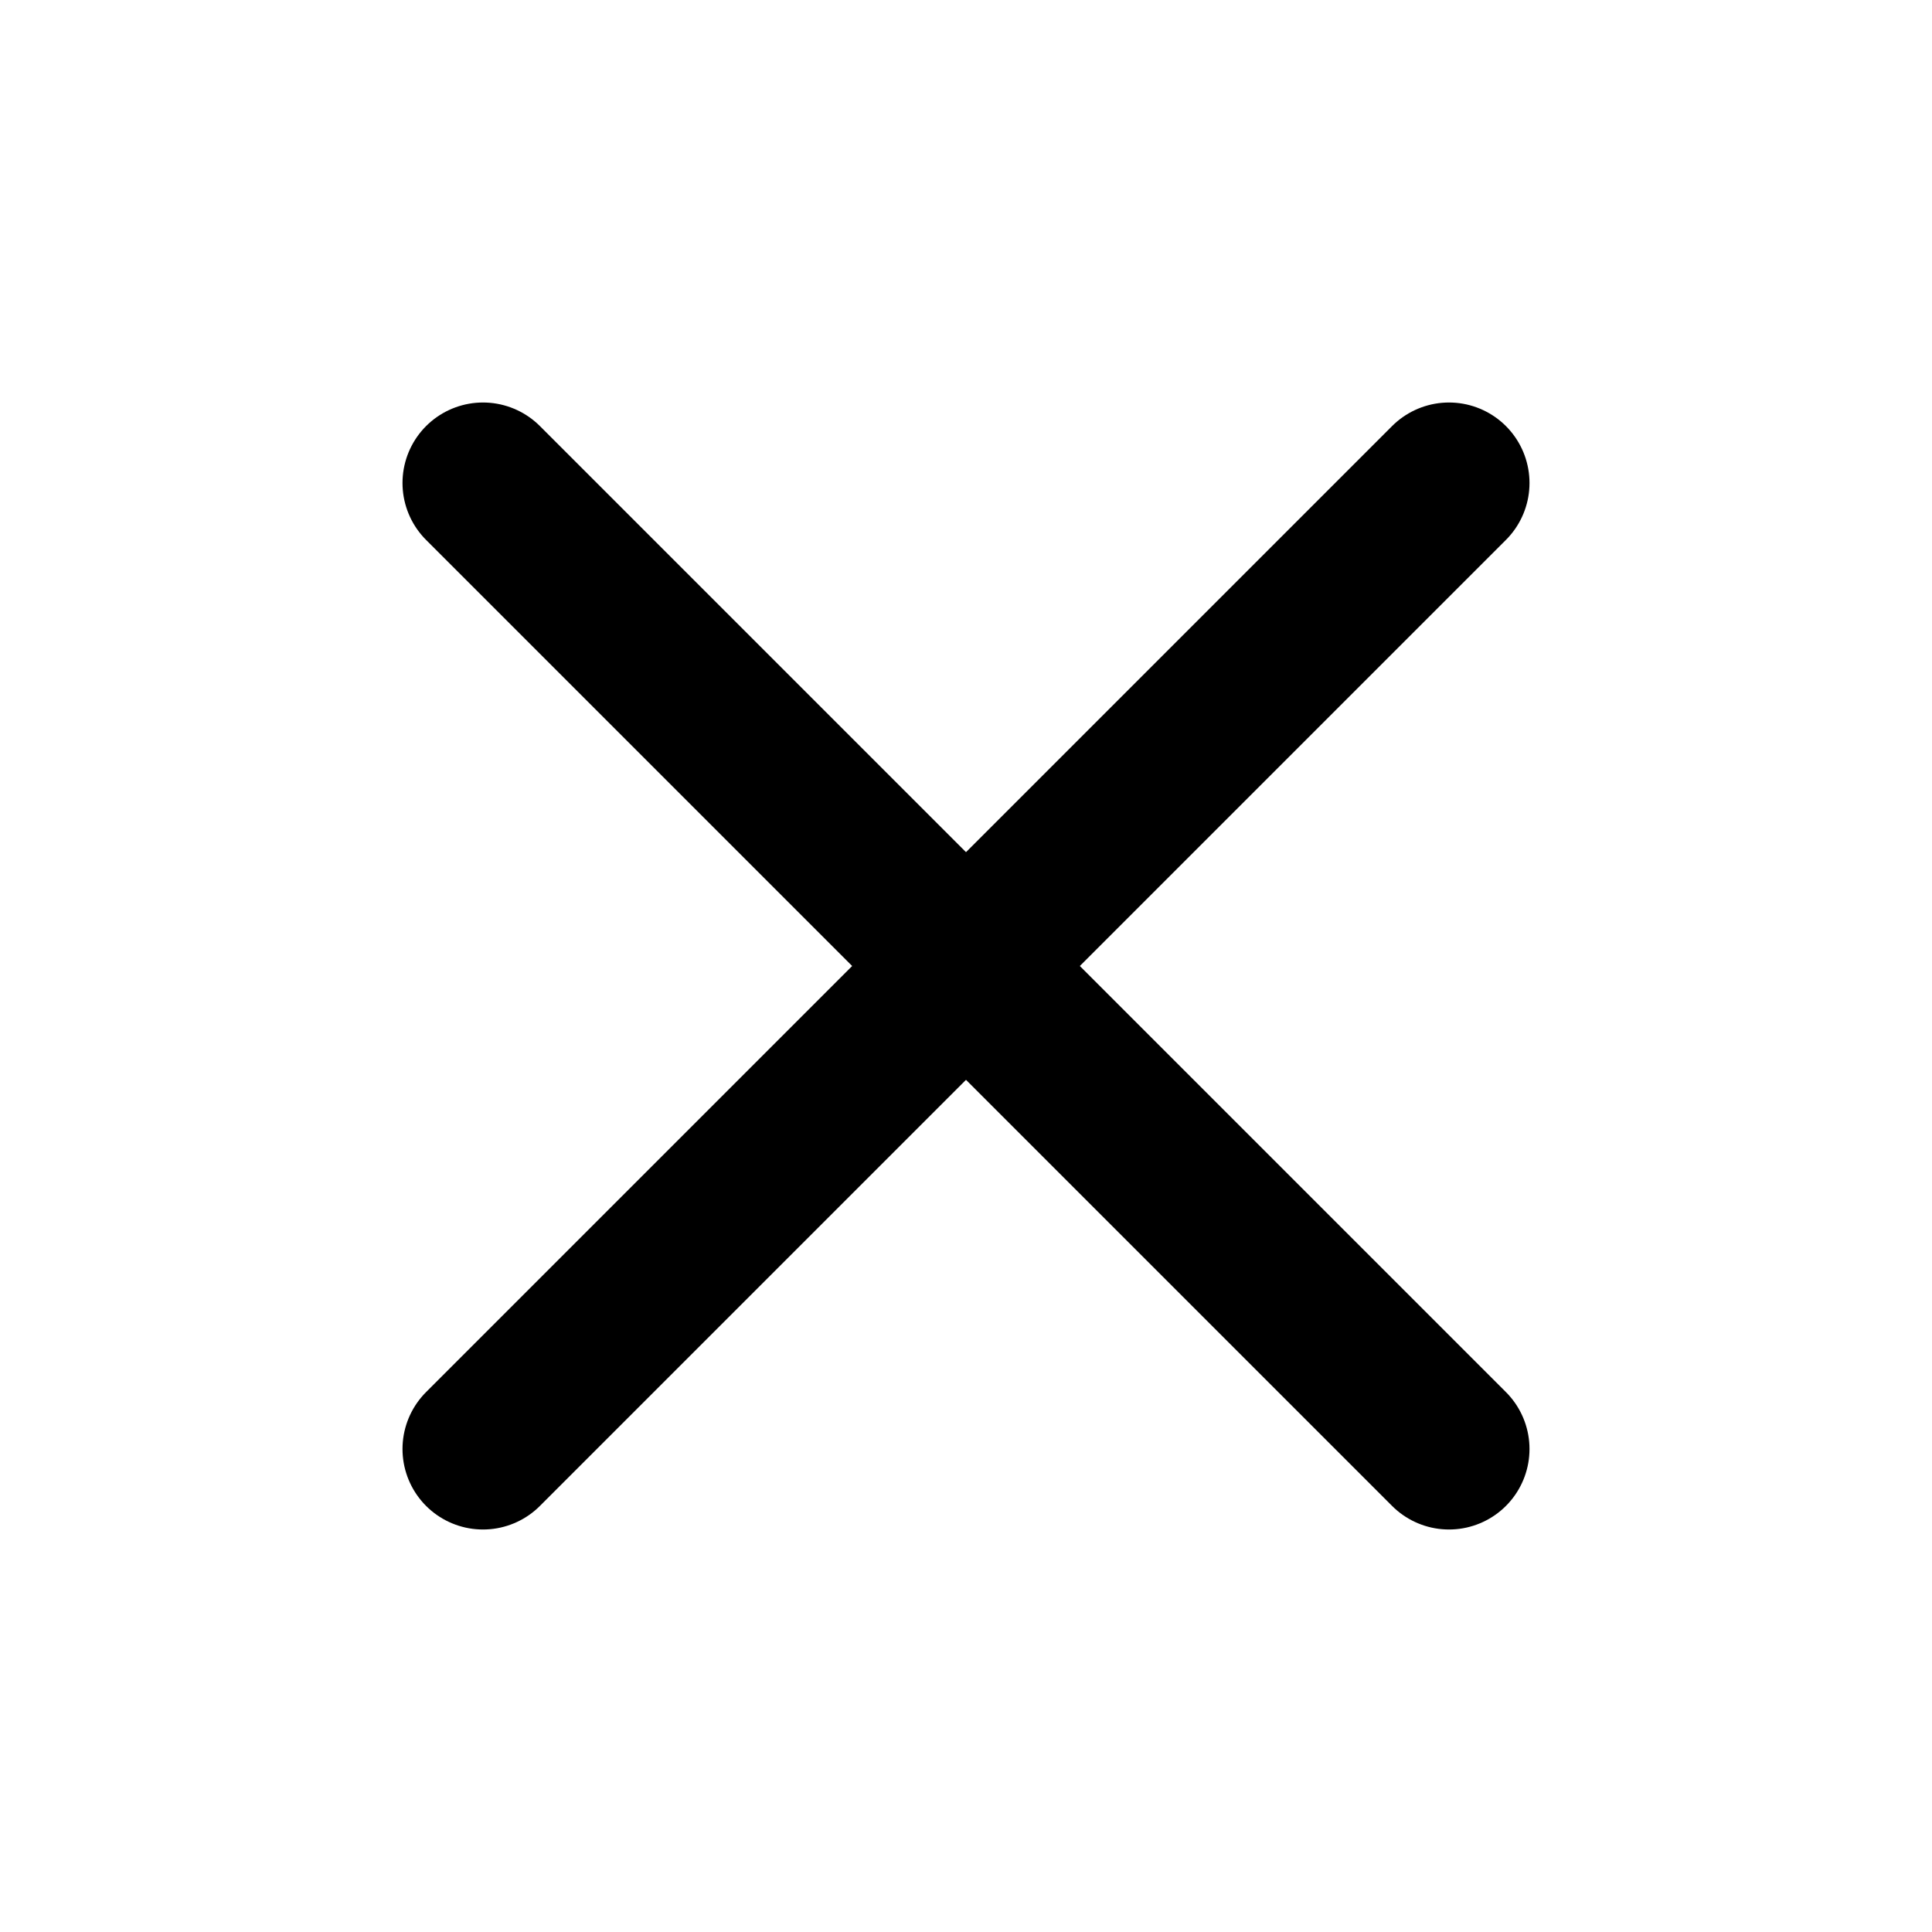
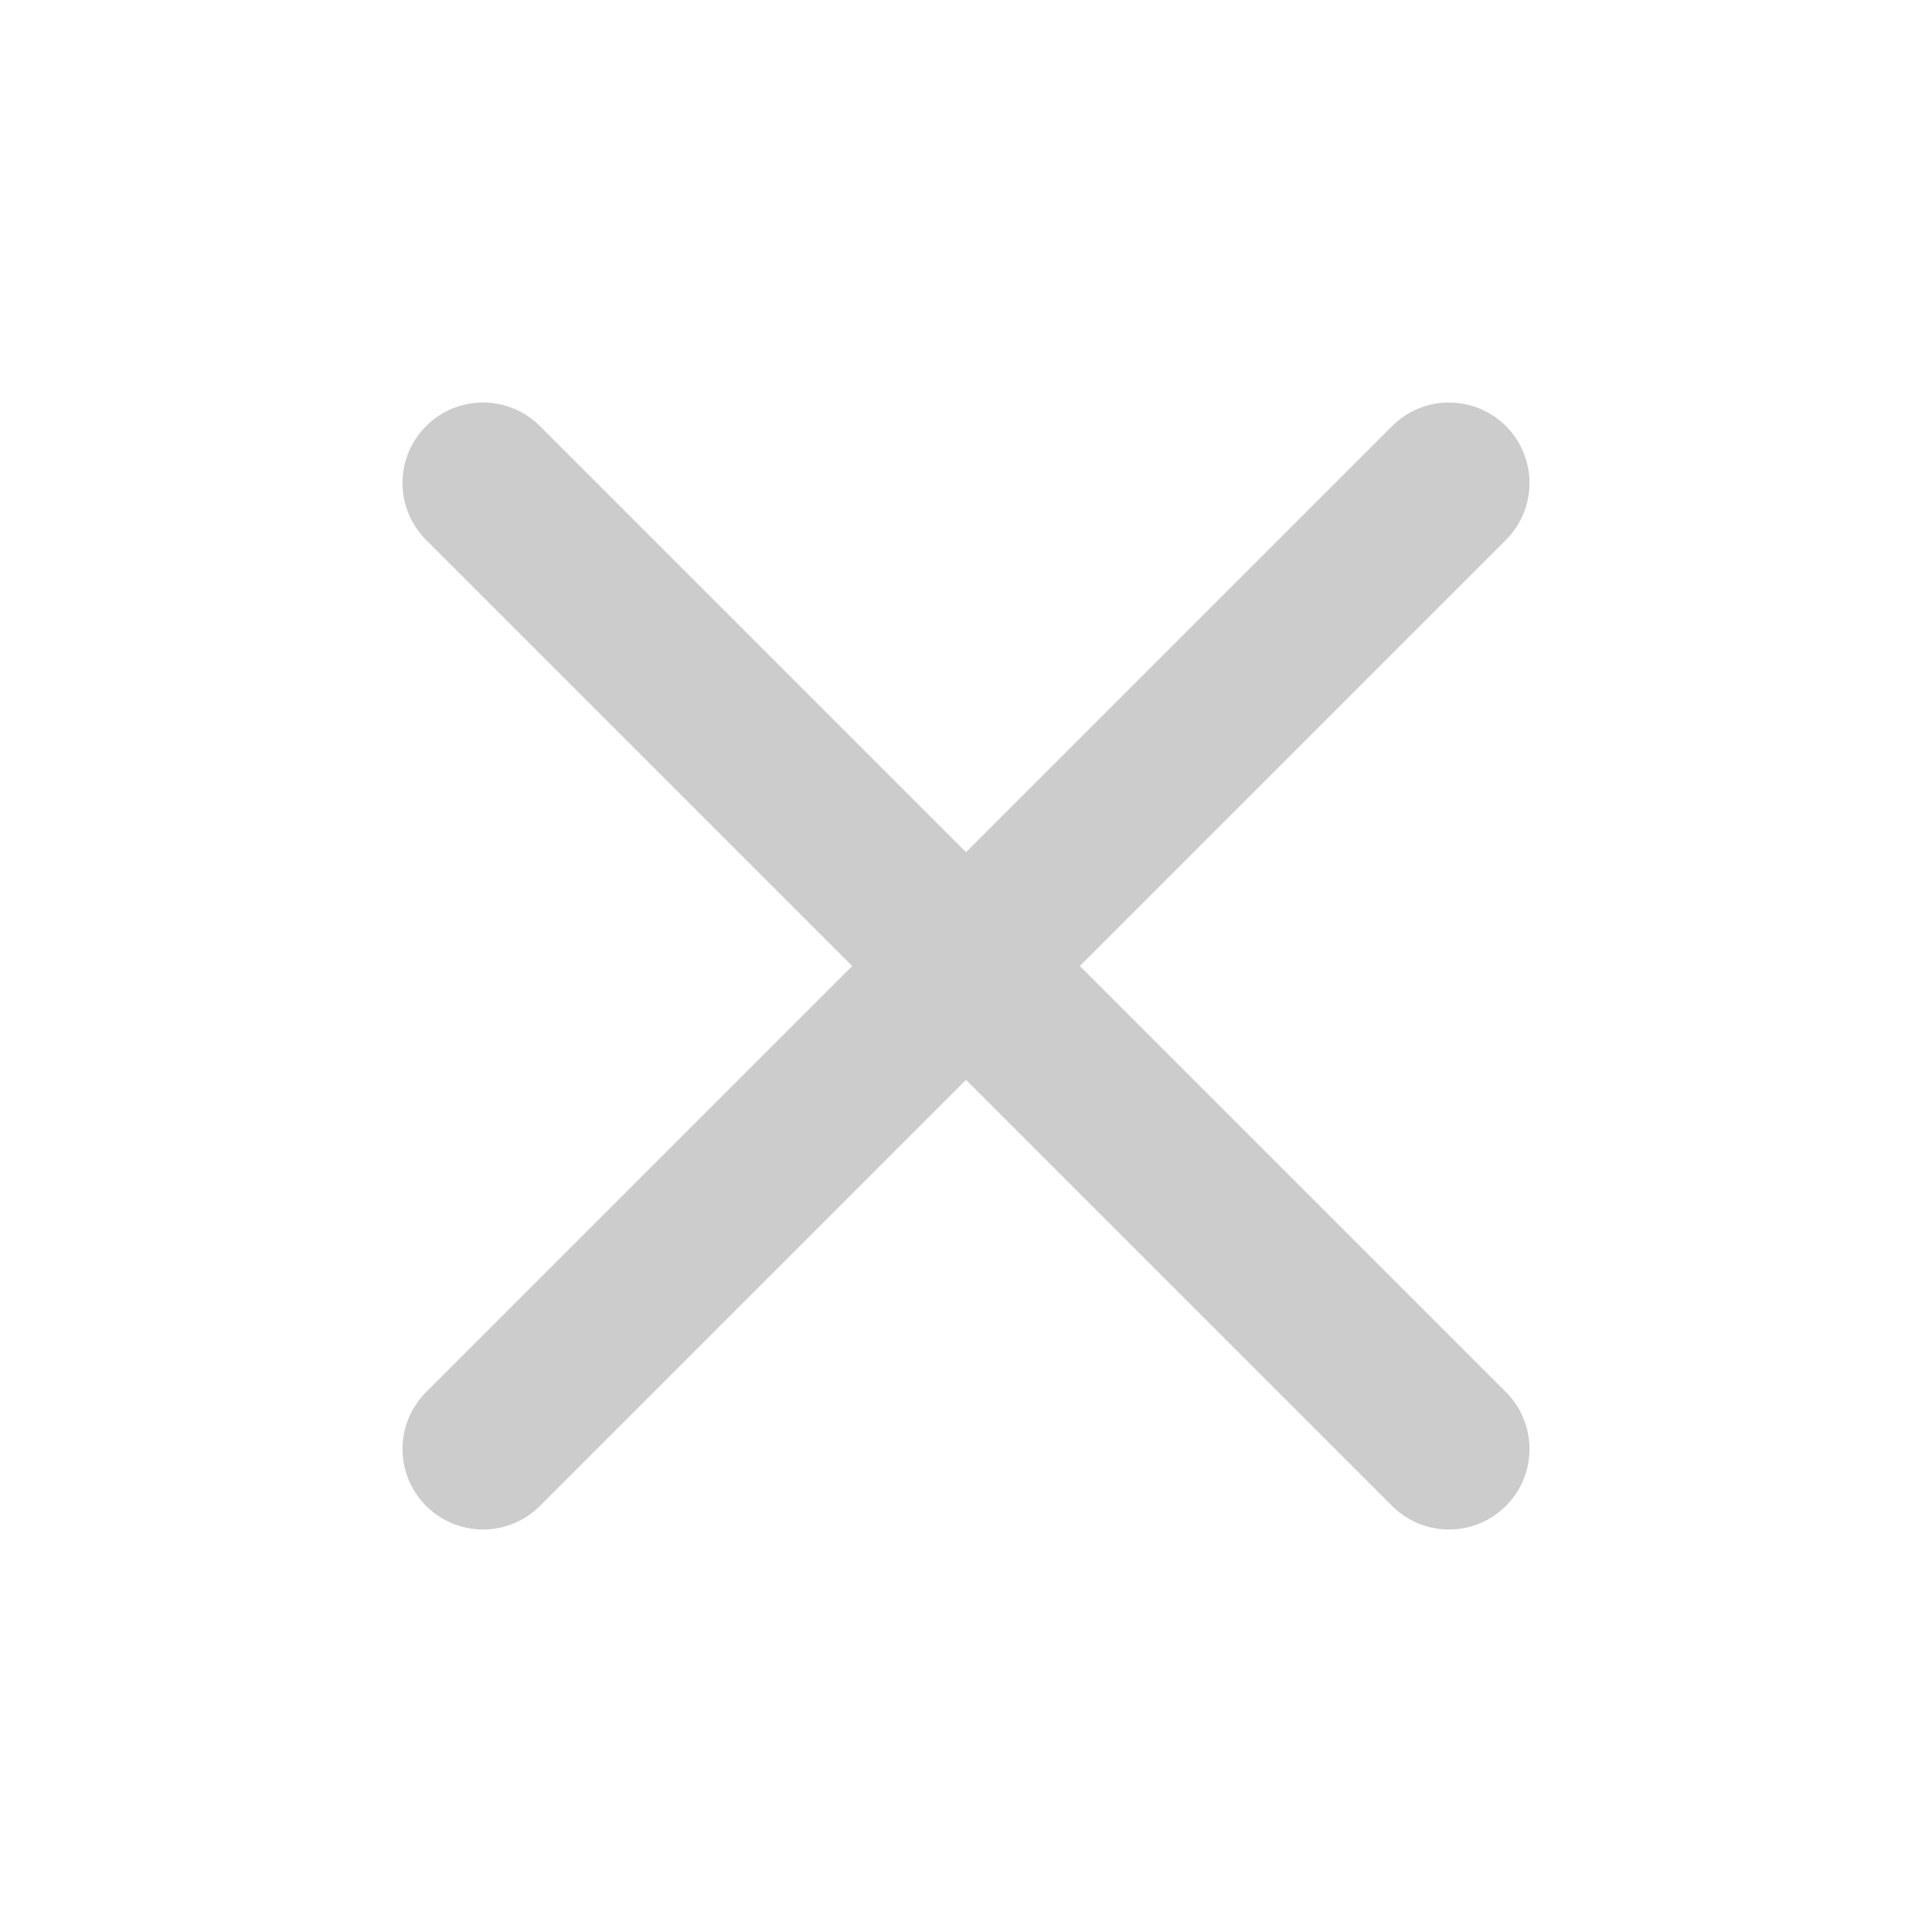
- <svg xmlns="http://www.w3.org/2000/svg" width="20" height="20" viewBox="0 0 24 24" fill="none" stroke="currentColor" stroke-width="2" stroke-linecap="round" stroke-linejoin="round" class="feather feather-x">
+ <svg xmlns="http://www.w3.org/2000/svg" width="24" height="24" viewBox="0 0 24 24" fill="none" stroke="#cccccc" stroke-width="2" stroke-linecap="round" stroke-linejoin="round" class="feather feather-x">
  <line x1="18" y1="6" x2="6" y2="18" />
  <line x1="6" y1="6" x2="18" y2="18" />
</svg>
